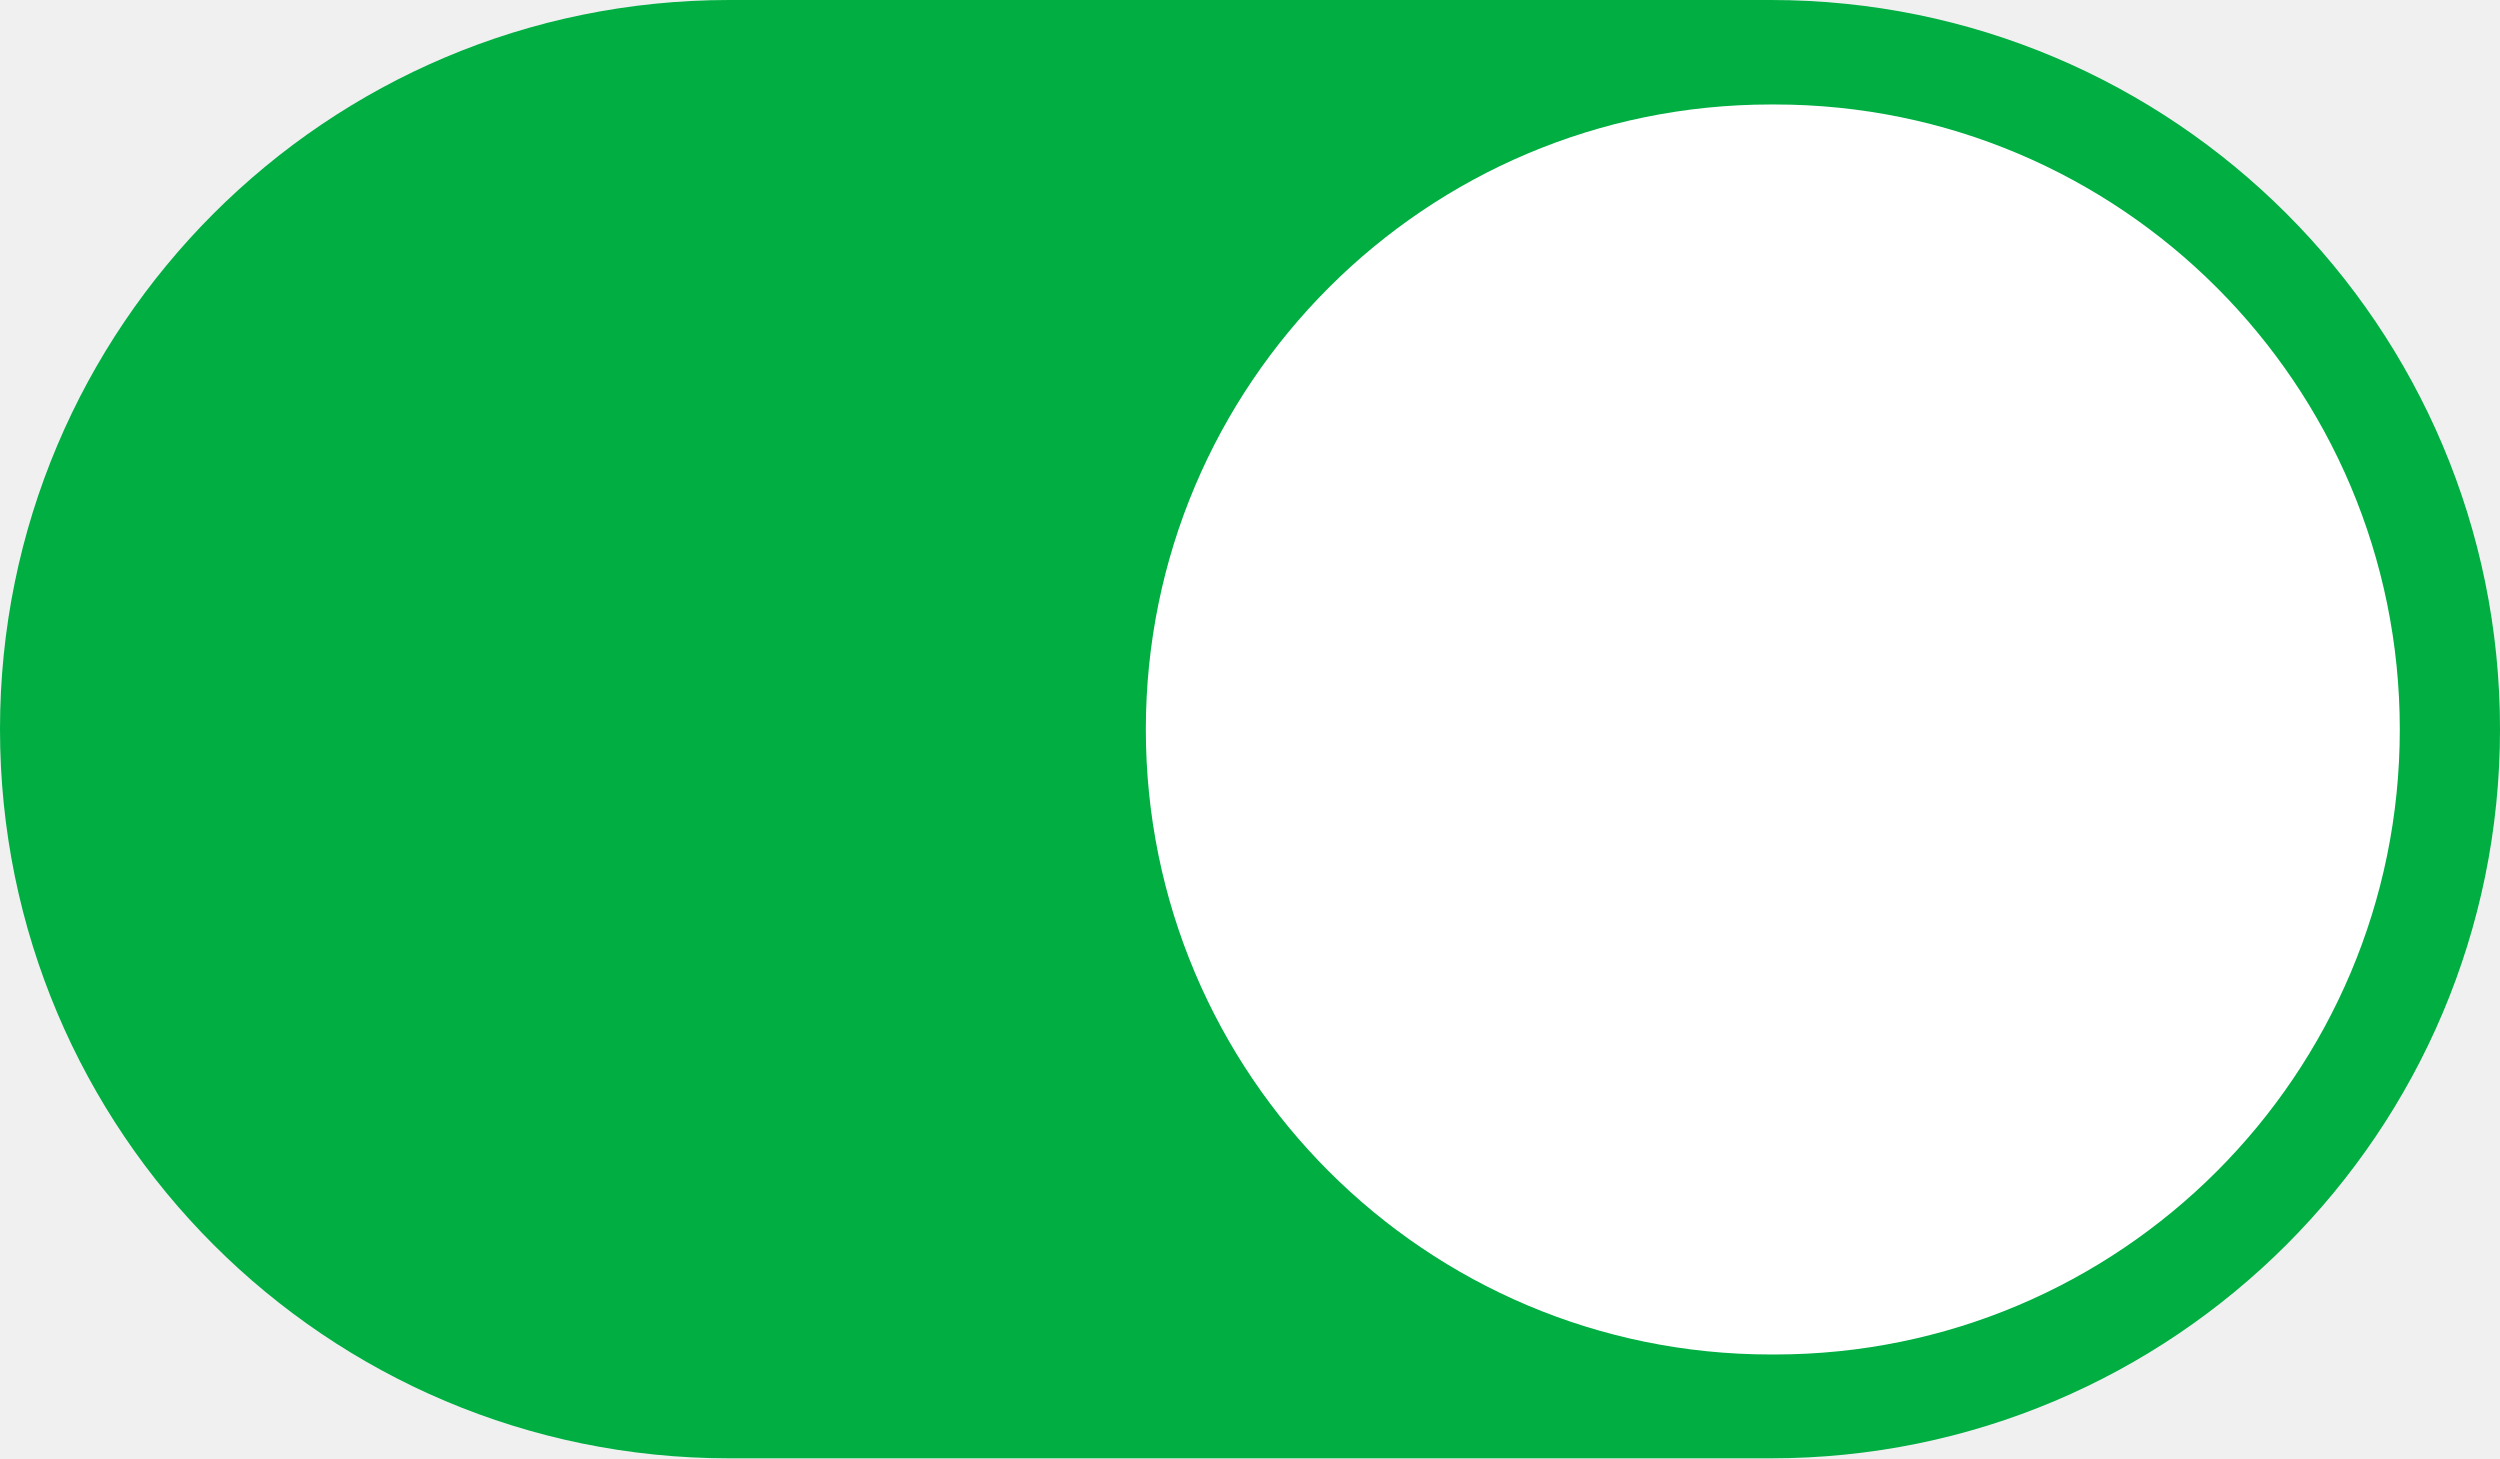
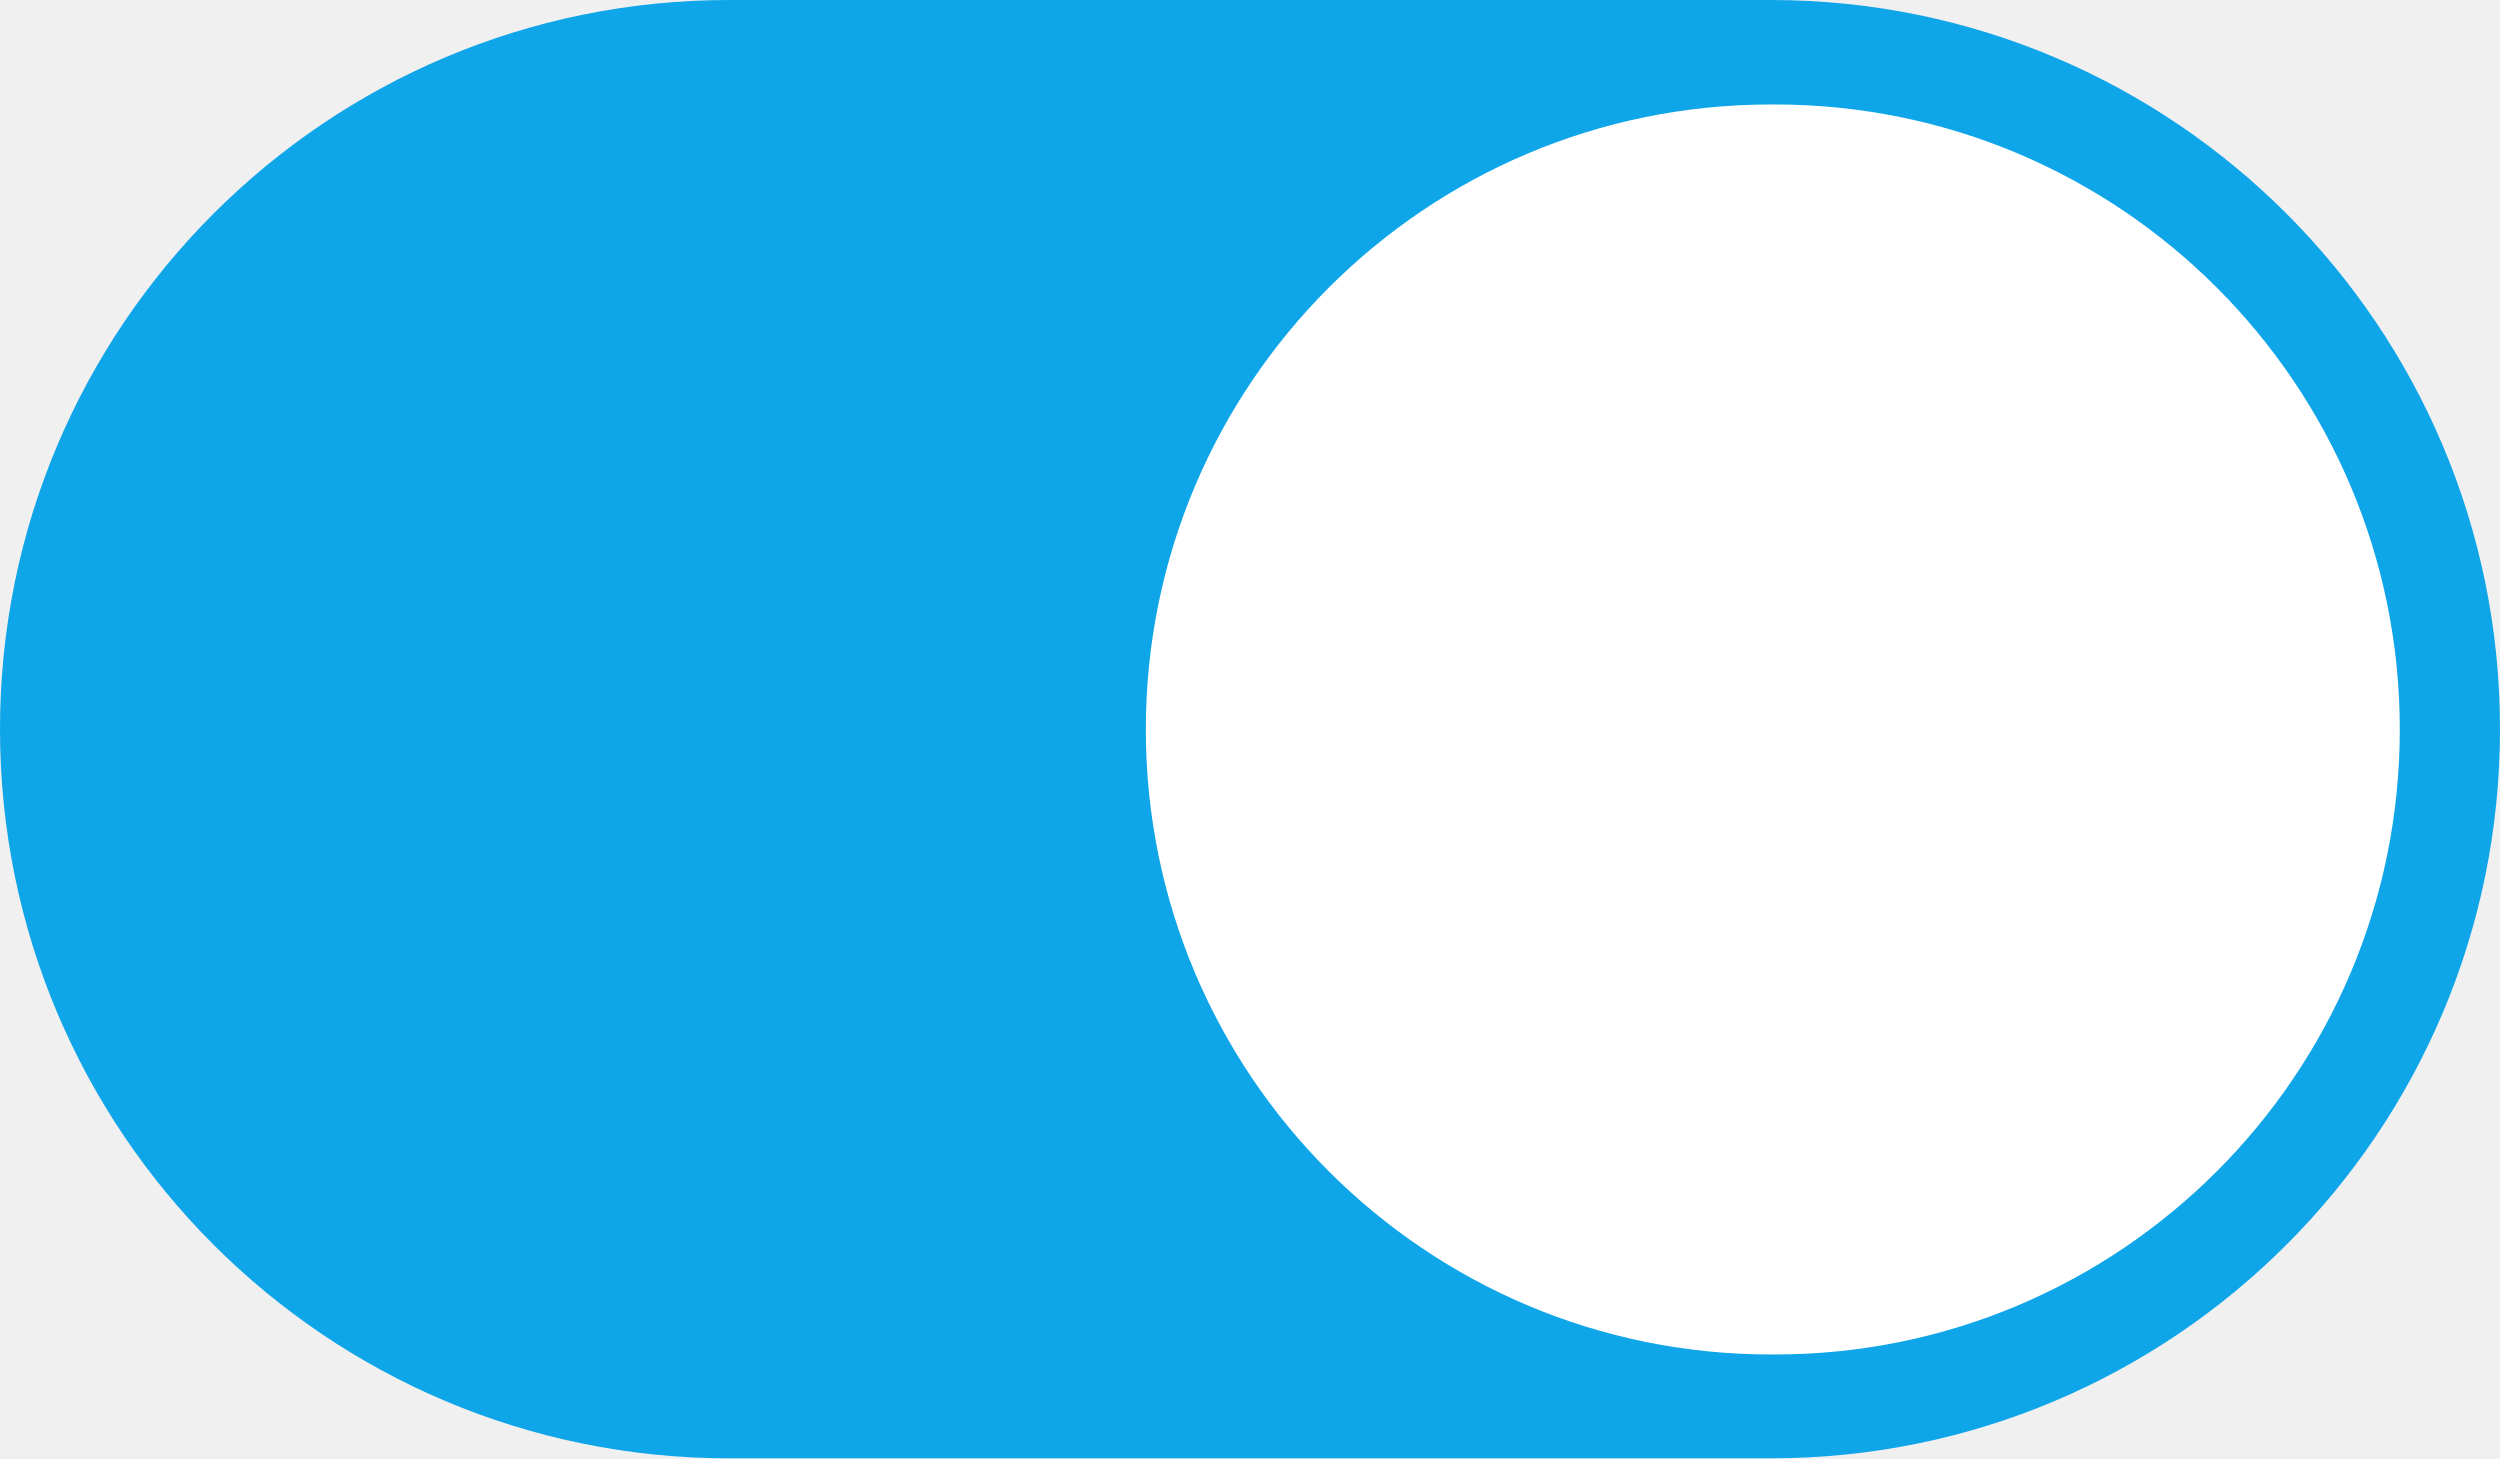
<svg xmlns="http://www.w3.org/2000/svg" width="24" height="14" viewBox="0 0 24 14" fill="none">
-   <rect width="24" height="14" rx="7" fill="#00AE42" />
+   <rect width="24" height="14" rx="7" fill="#0EA5E9" />
  <rect x="11" y="1.003" width="12.038" height="12" rx="6" fill="white" />
</svg>
